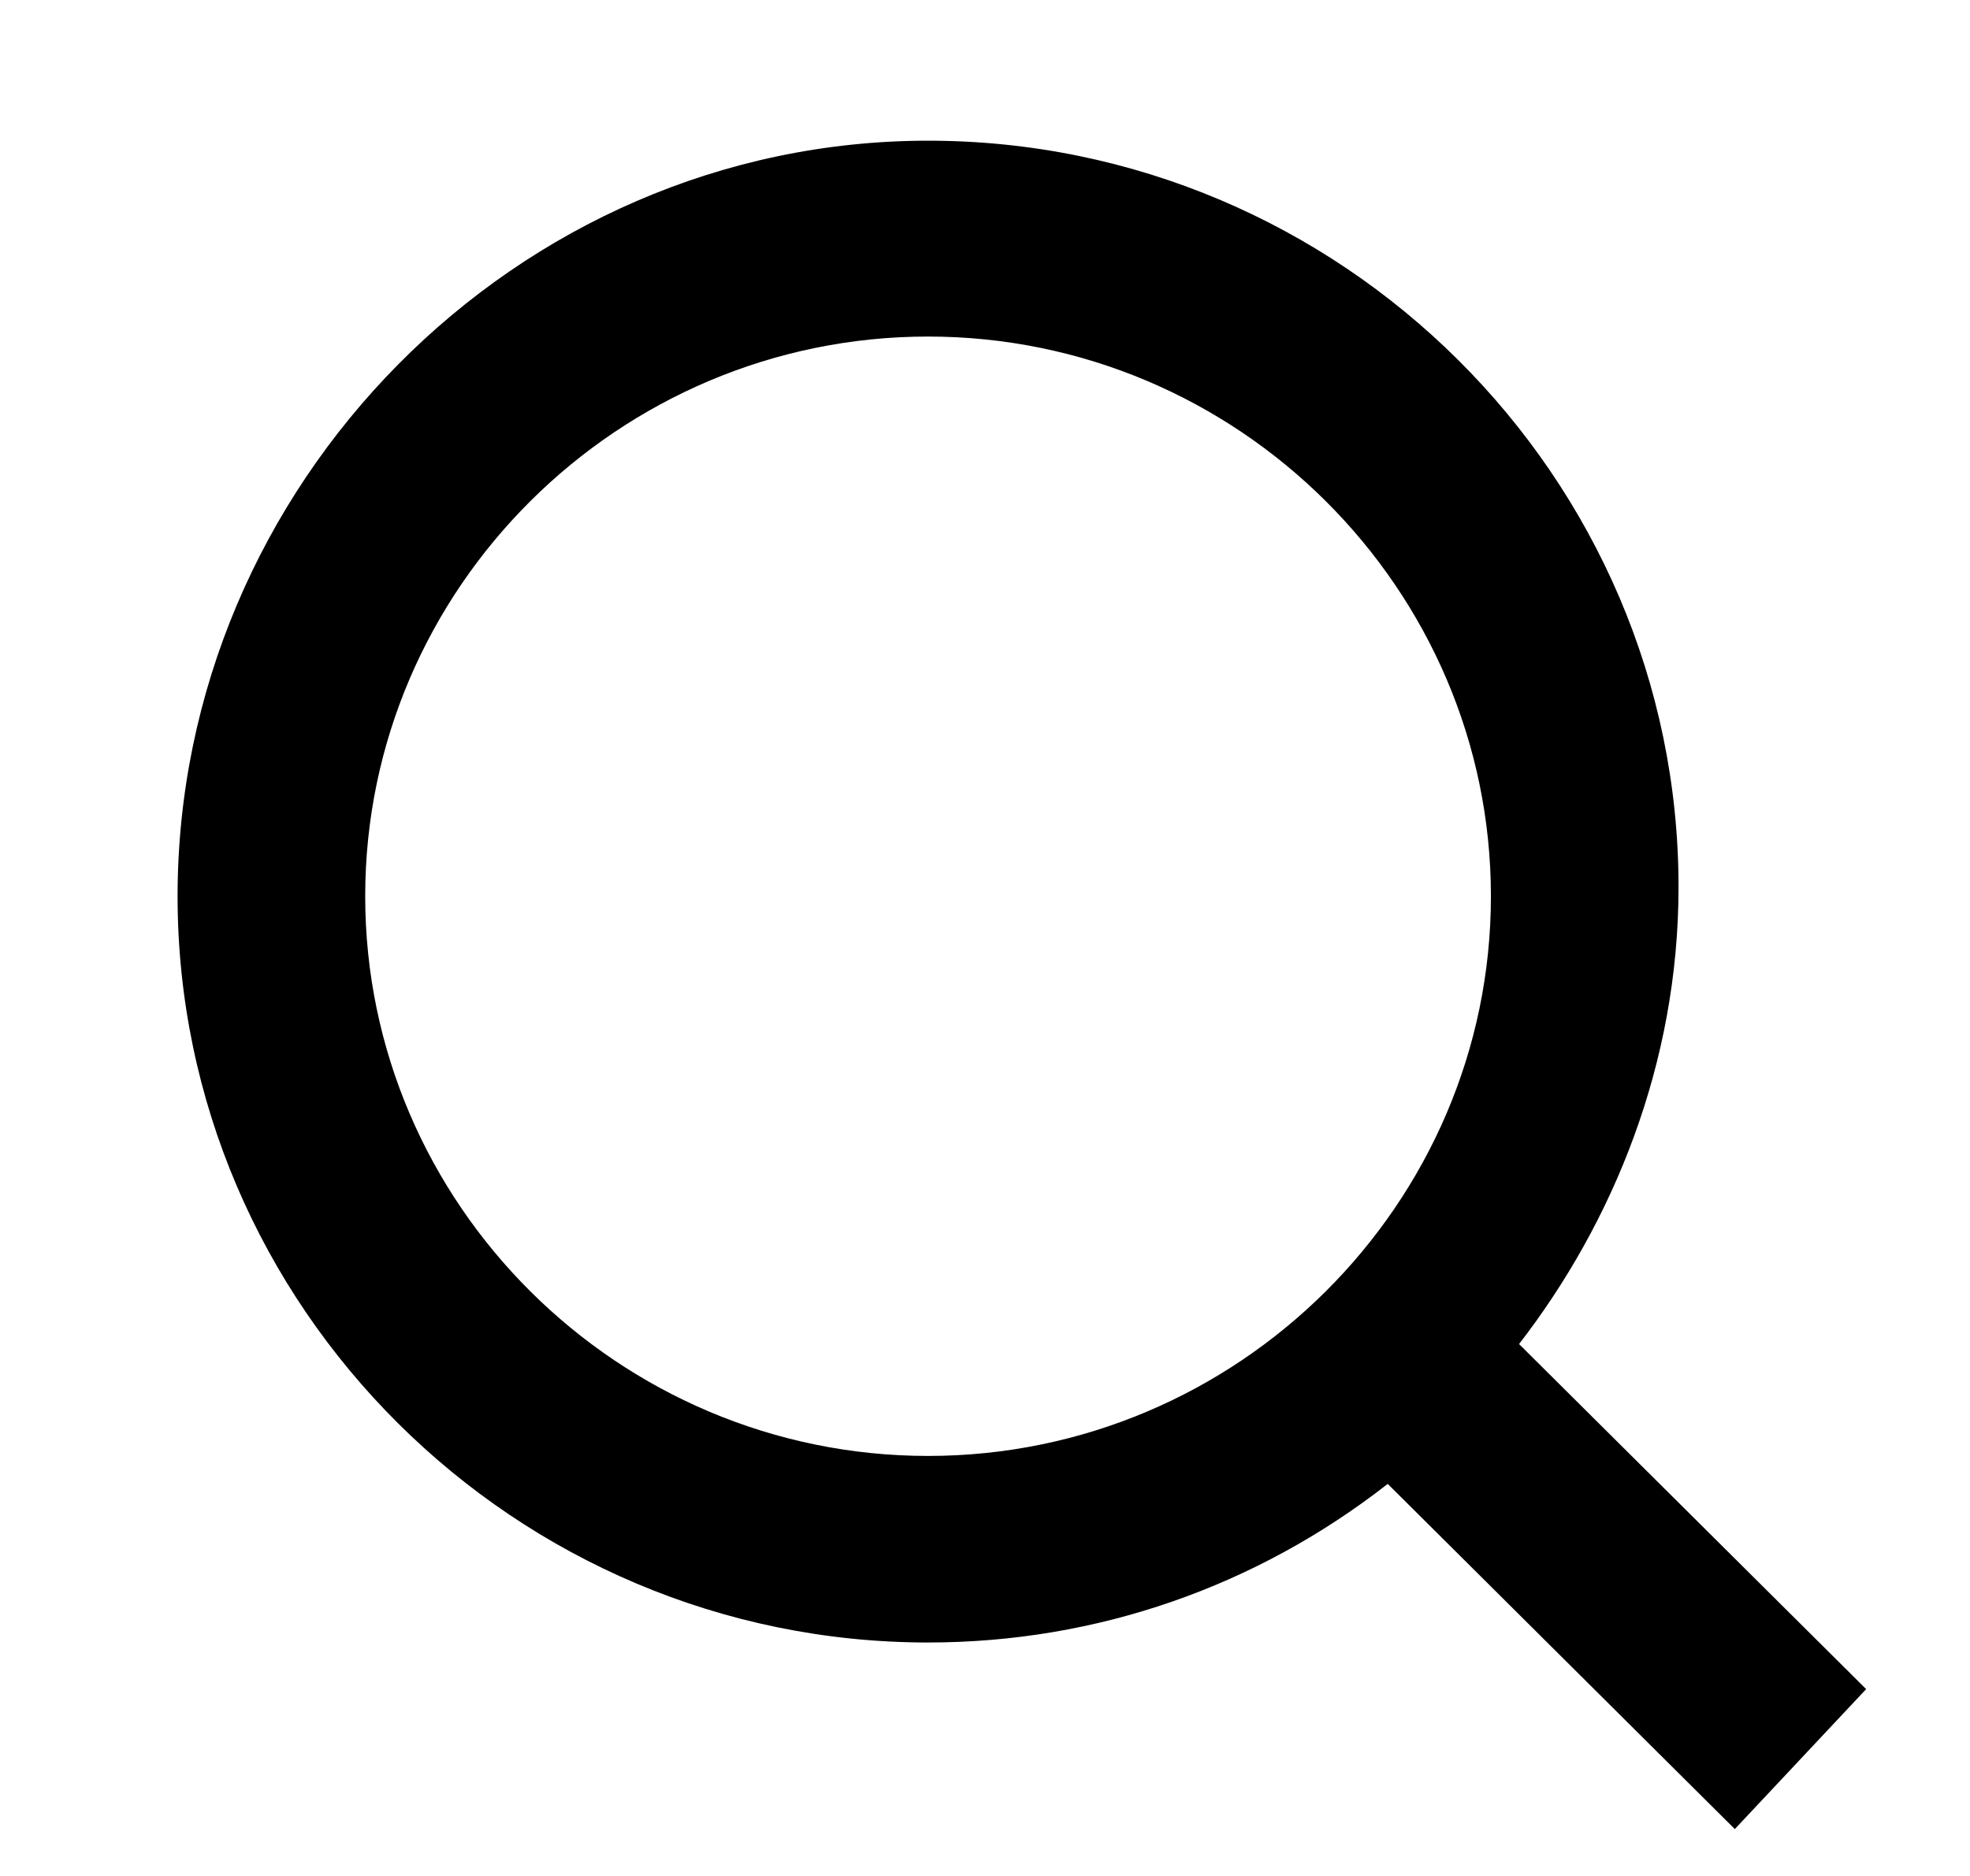
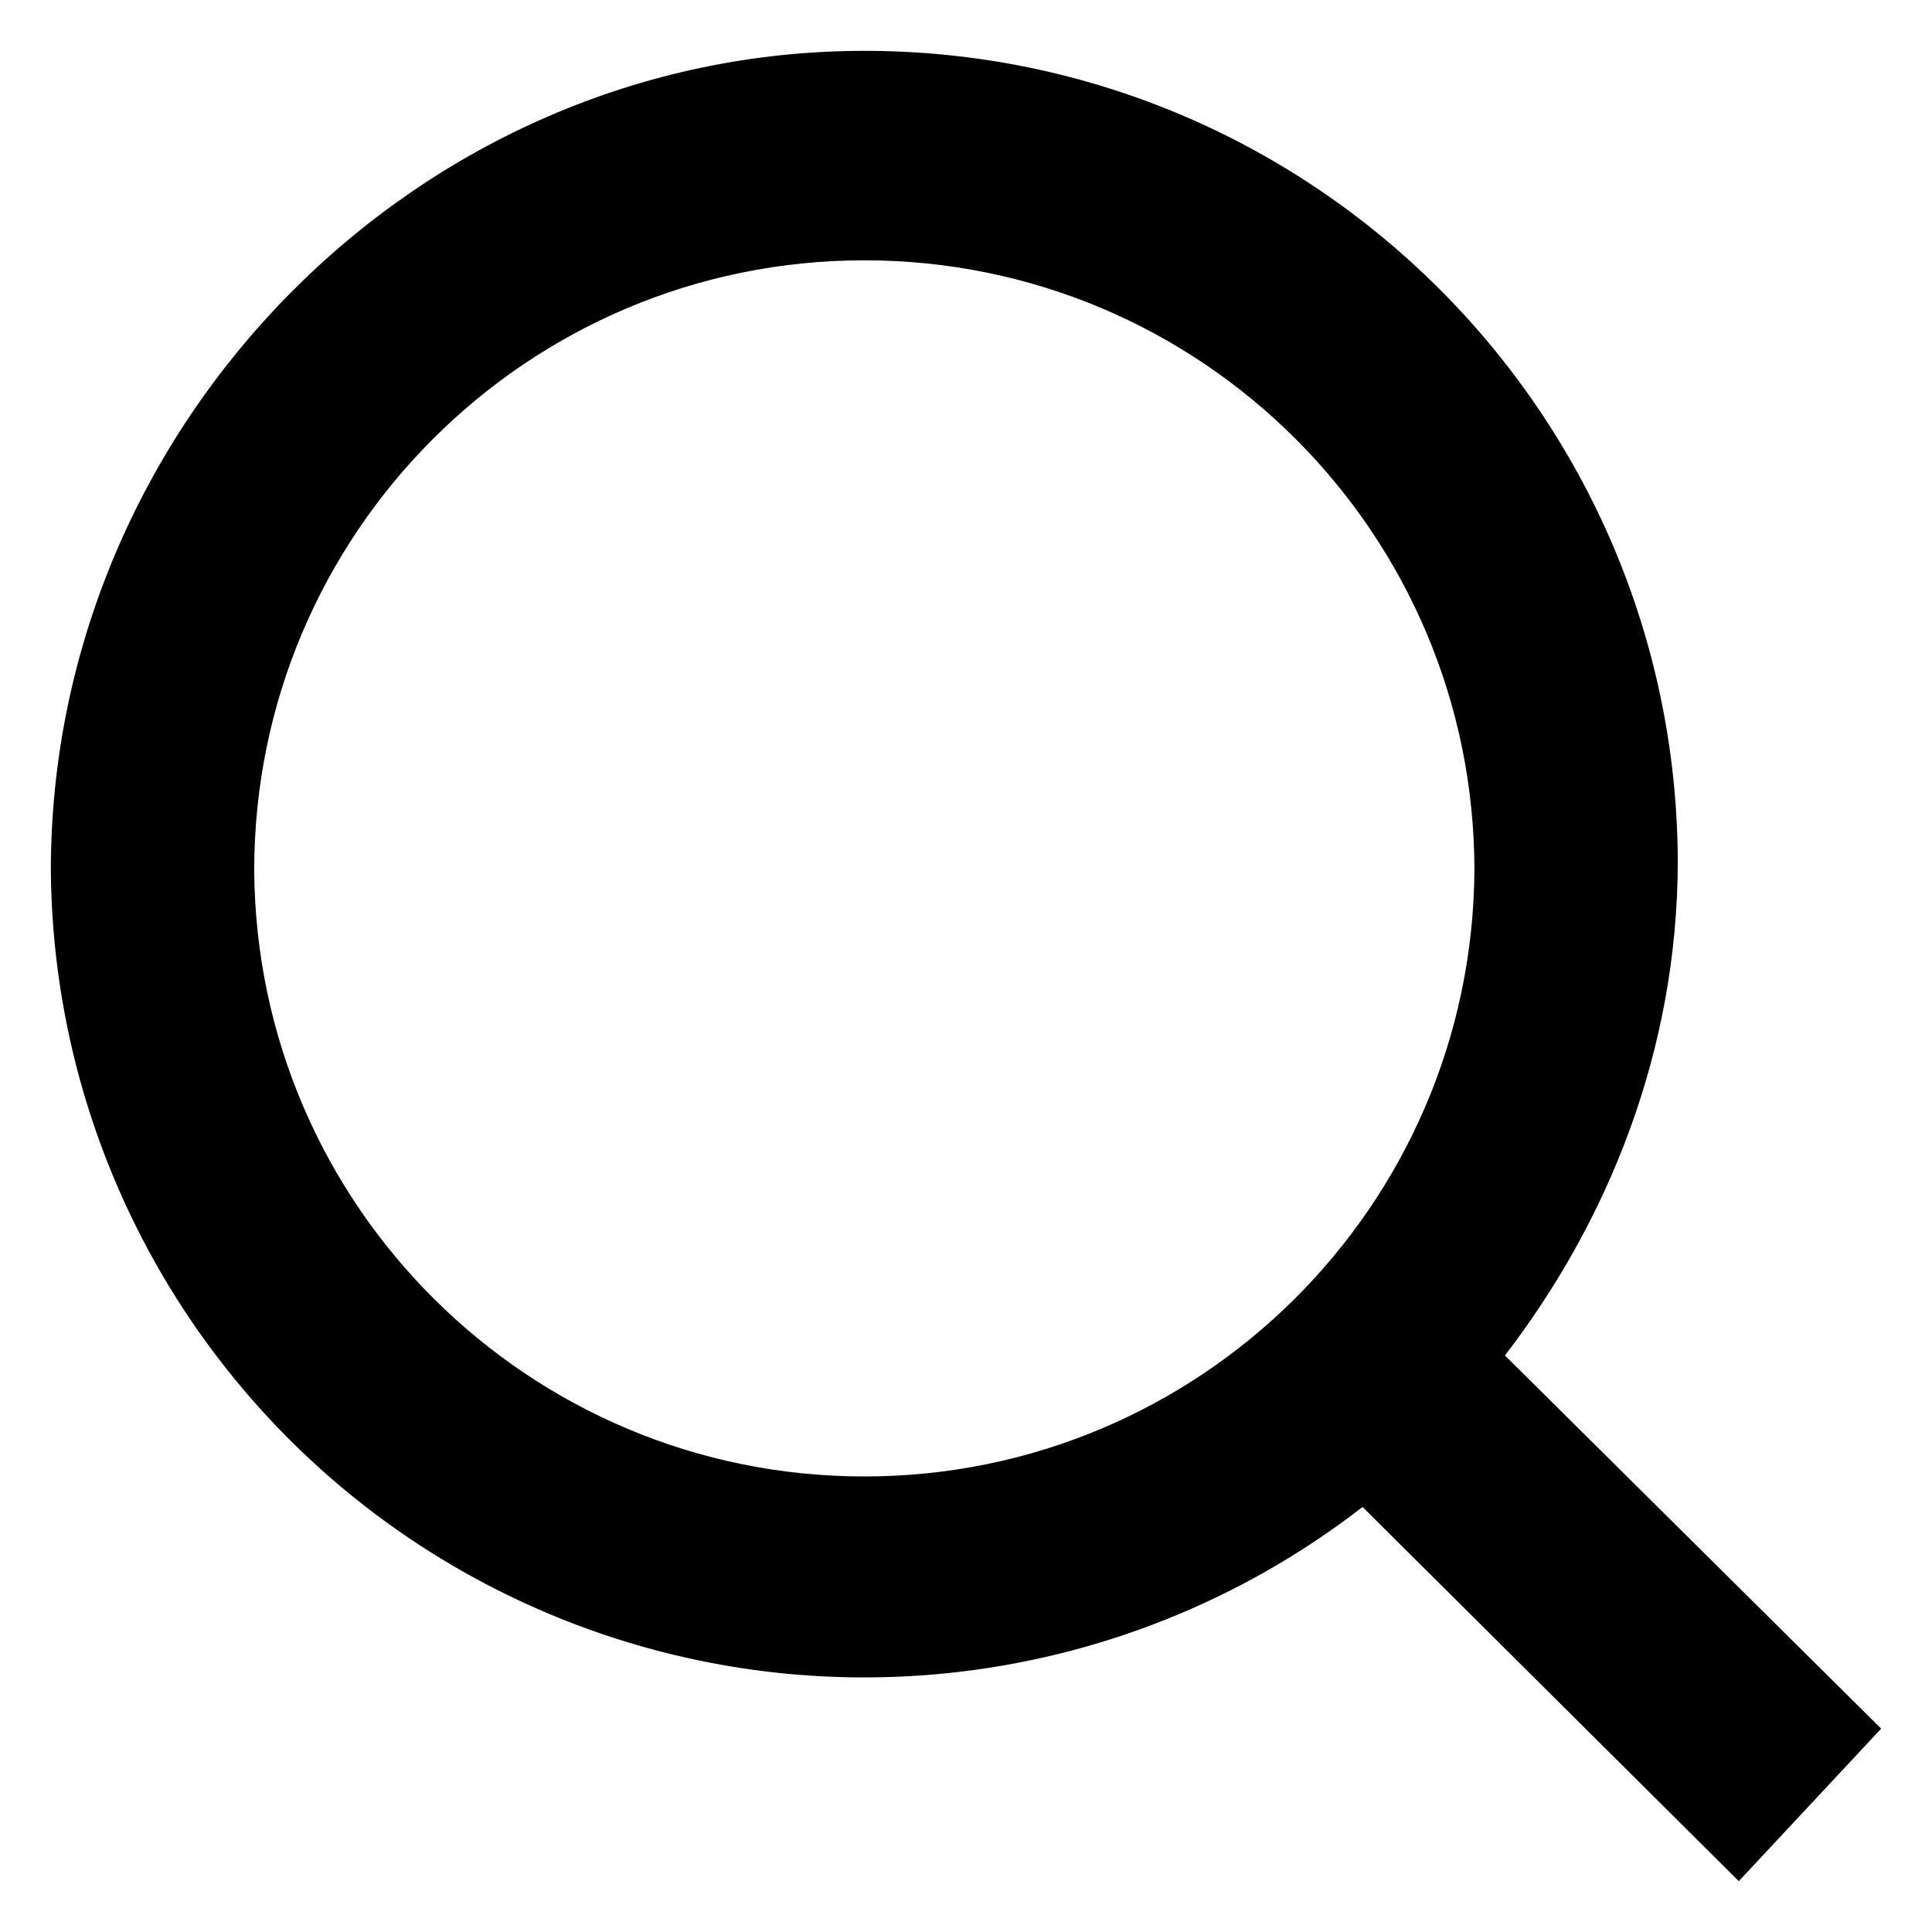
- <svg xmlns="http://www.w3.org/2000/svg" width="21" height="20" viewBox="0 0 21 20" fill="none">
-   <path d="M19.893 18.008L16.193 14.329C17.193 13.036 17.893 11.345 17.893 9.456C17.893 5.08 14.293 1.5 9.893 1.5C5.493 1.5 1.893 5.18 1.893 9.555C1.893 13.931 5.493 17.511 9.893 17.511C11.693 17.511 13.393 16.914 14.793 15.82L18.493 19.5L19.893 18.008ZM9.893 15.522C6.593 15.522 3.893 12.837 3.893 9.555C3.893 6.273 6.593 3.588 9.893 3.588C13.193 3.588 15.893 6.273 15.893 9.555C15.893 12.837 13.193 15.522 9.893 15.522Z" fill="black" />
+ <svg xmlns="http://www.w3.org/2000/svg" width="19" height="19" fill="none" viewBox="0 0 19 19">
+   <path fill="#000" d="m18.5 17-3.7-3.67c1-1.3 1.7-2.98 1.7-4.87A8 8 0 0 0 8.5.5C4.1.5.5 4.18.5 8.56a8 8 0 0 0 12.9 6.26l3.7 3.68 1.4-1.5Zm-10-2.48a6 6 0 0 1-6-5.96 6 6 0 0 1 12 0 6 6 0 0 1-6 5.96Z" />
</svg>
